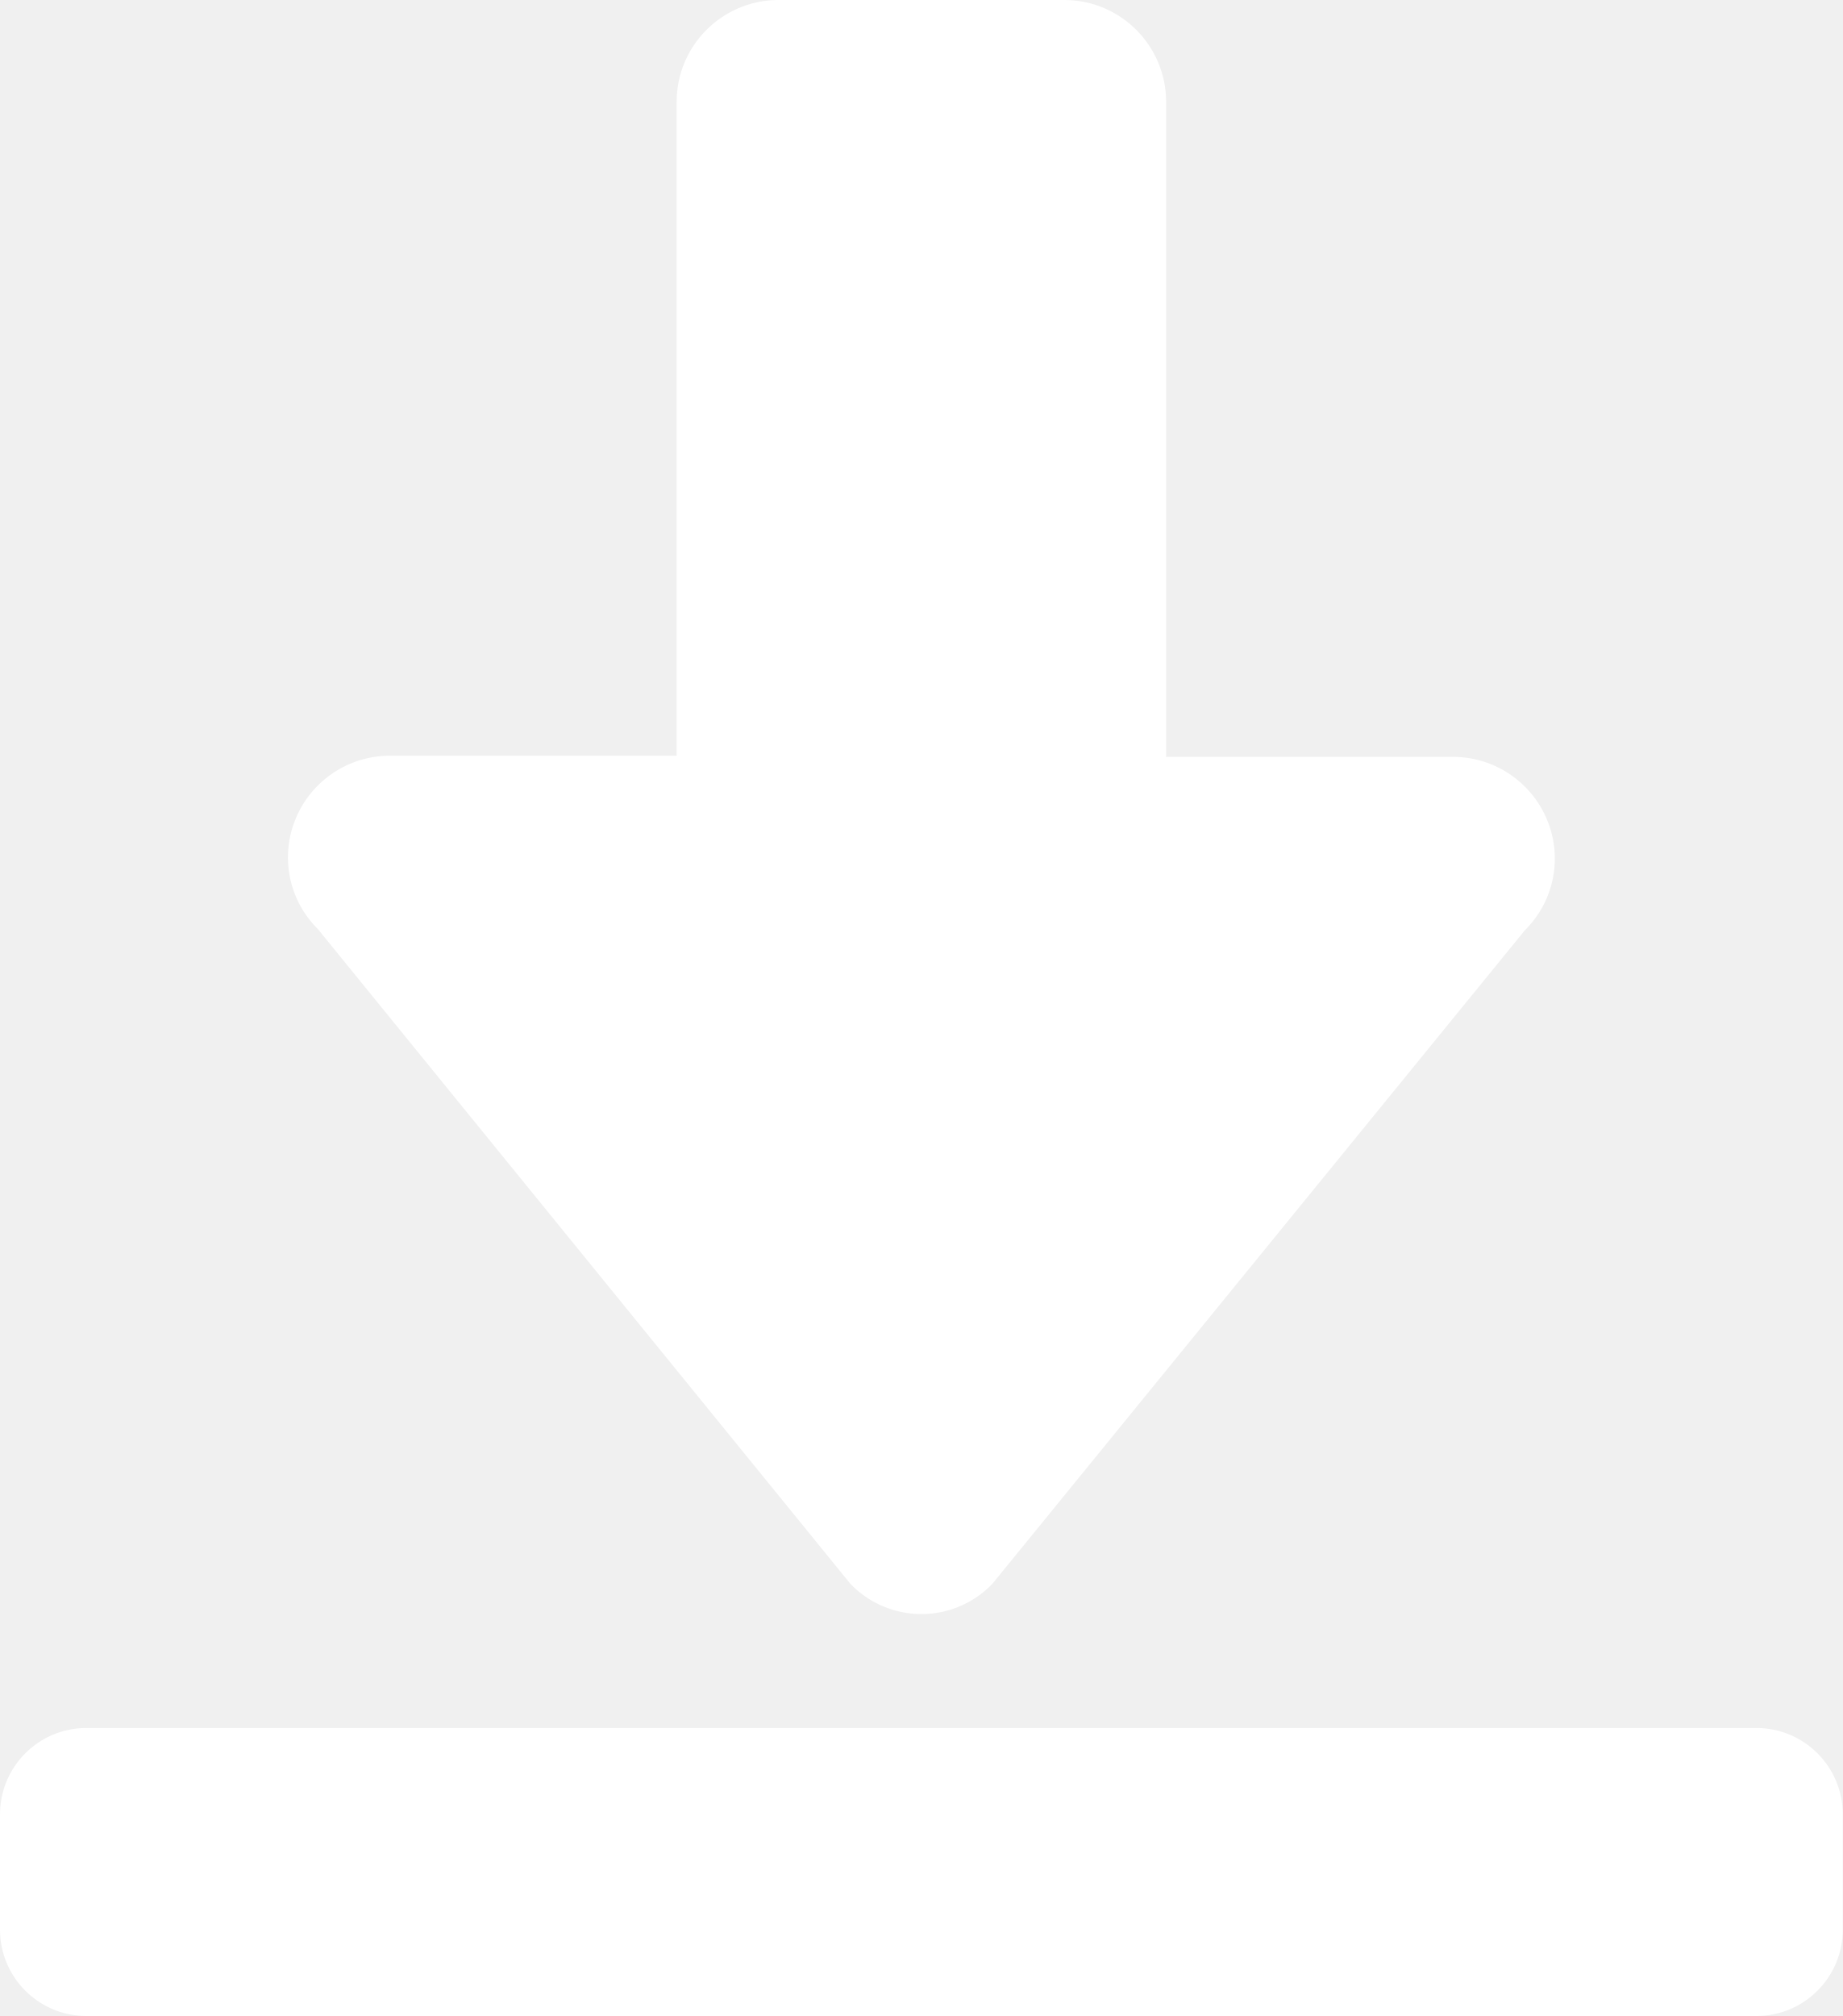
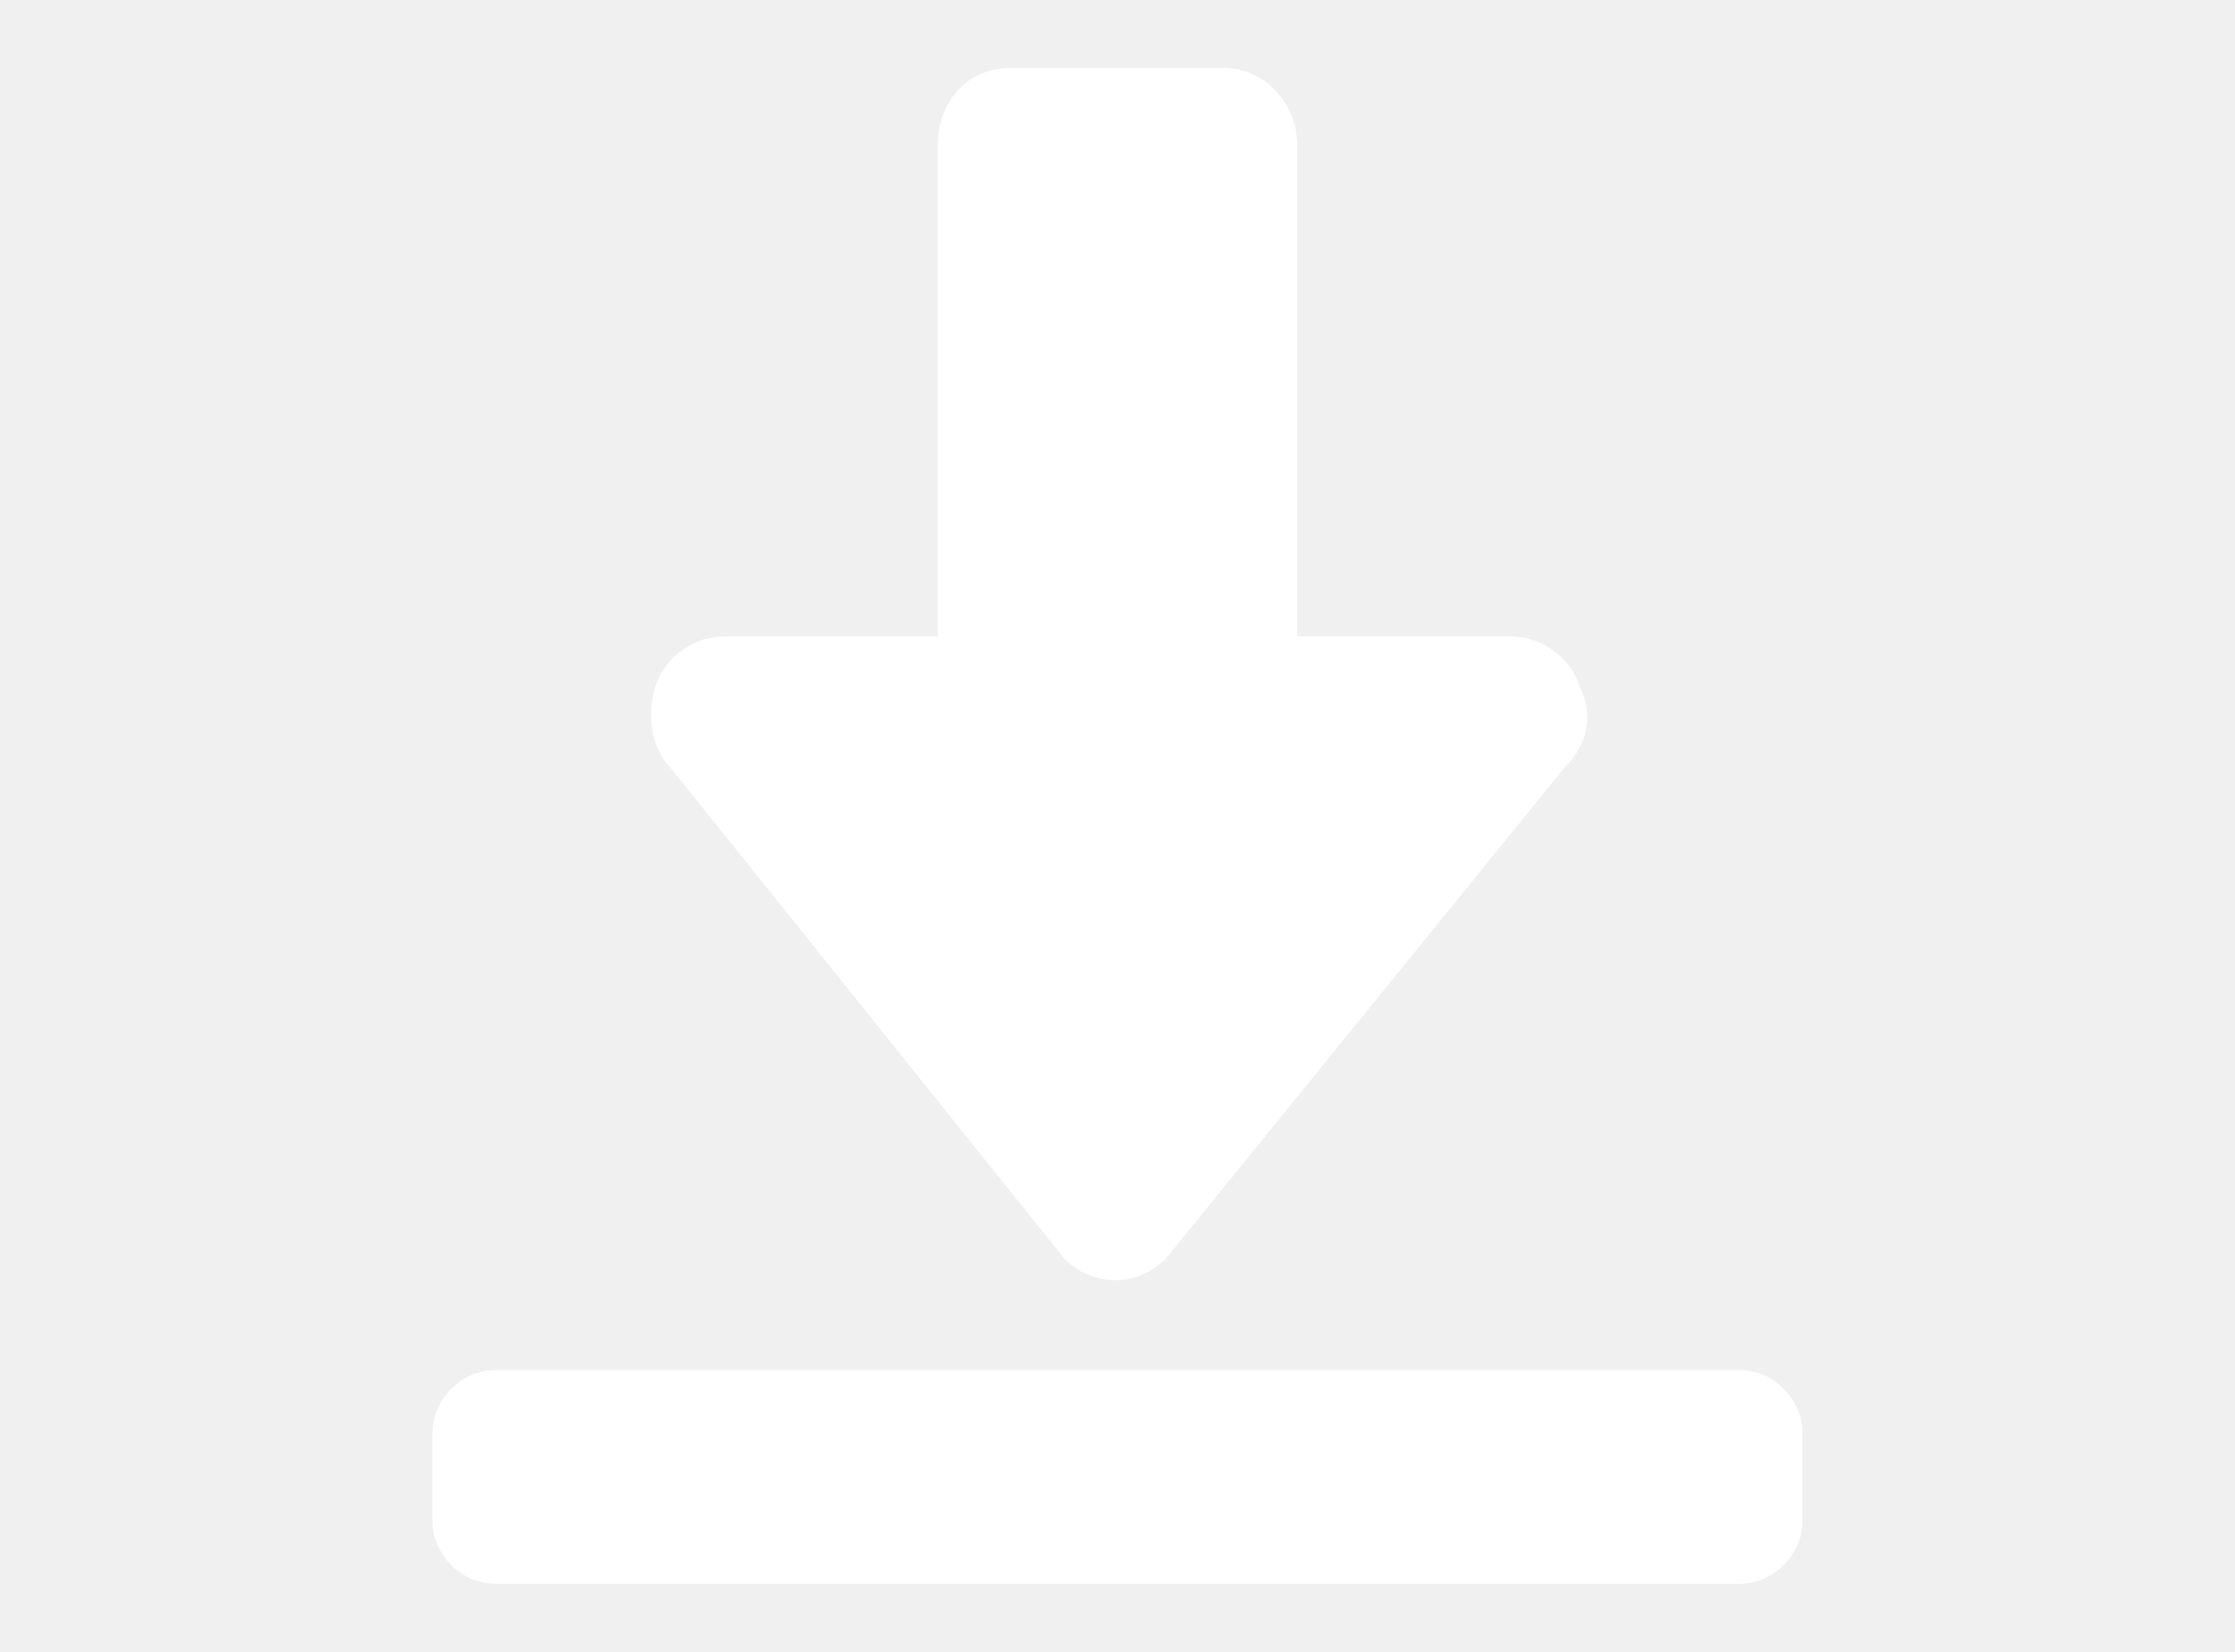
- <svg xmlns="http://www.w3.org/2000/svg" id="Laag_1" data-name="Laag 1" viewBox="0 0 32 35">
-   <defs>
-     <style>.cls-1{fill:#fff;}</style>
-   </defs>
-   <path class="cls-1" d="M15.77,28a1.71,1.71,0,0,0,2.46,0l9.25-11.35a1.75,1.75,0,0,0,.38-1.93,1.77,1.77,0,0,0-1.61-1.08h-5V2.27A1.77,1.77,0,0,0,19.5.5h-5a1.77,1.77,0,0,0-1.75,1.77V13.62h-5a1.77,1.77,0,0,0-1.61,1.08,1.75,1.75,0,0,0,.38,1.93Z" transform="translate(-1 -0.5)" />
-   <rect class="cls-1" y="30" width="32" height="5" rx="1.5" ry="1.5" />
+ <svg xmlns="http://www.w3.org/2000/svg" version="1.1" id="Laag_1" x="0px" y="0px" viewBox="0 0 46 34" style="enable-background:new 0 0 46 34;" xml:space="preserve">
+   <style type="text/css">
+ 	.st0{fill:#FFFFFF;}
+ </style>
+   <path class="st0" d="M21.9,25.9c0.6,0.6,1.5,0.6,2.1,0c0,0,0,0,0,0l8.2-10.1c0.5-0.5,0.6-1.1,0.3-1.7c-0.2-0.6-0.8-1-1.4-1h-4.4V3  c0-0.9-0.7-1.6-1.5-1.6h-4.4c-0.9,0-1.5,0.7-1.5,1.6v10.1h-4.4c-0.6,0-1.2,0.4-1.4,1c-0.2,0.6-0.1,1.3,0.3,1.7L21.9,25.9z" />
+   <path class="st0" d="M10.2,28.2h25.6c0.7,0,1.3,0.6,1.3,1.3v1.8c0,0.7-0.6,1.3-1.3,1.3H10.2c-0.7,0-1.3-0.6-1.3-1.3v-1.8  C8.9,28.8,9.5,28.2,10.2,28.2z" />
</svg>
